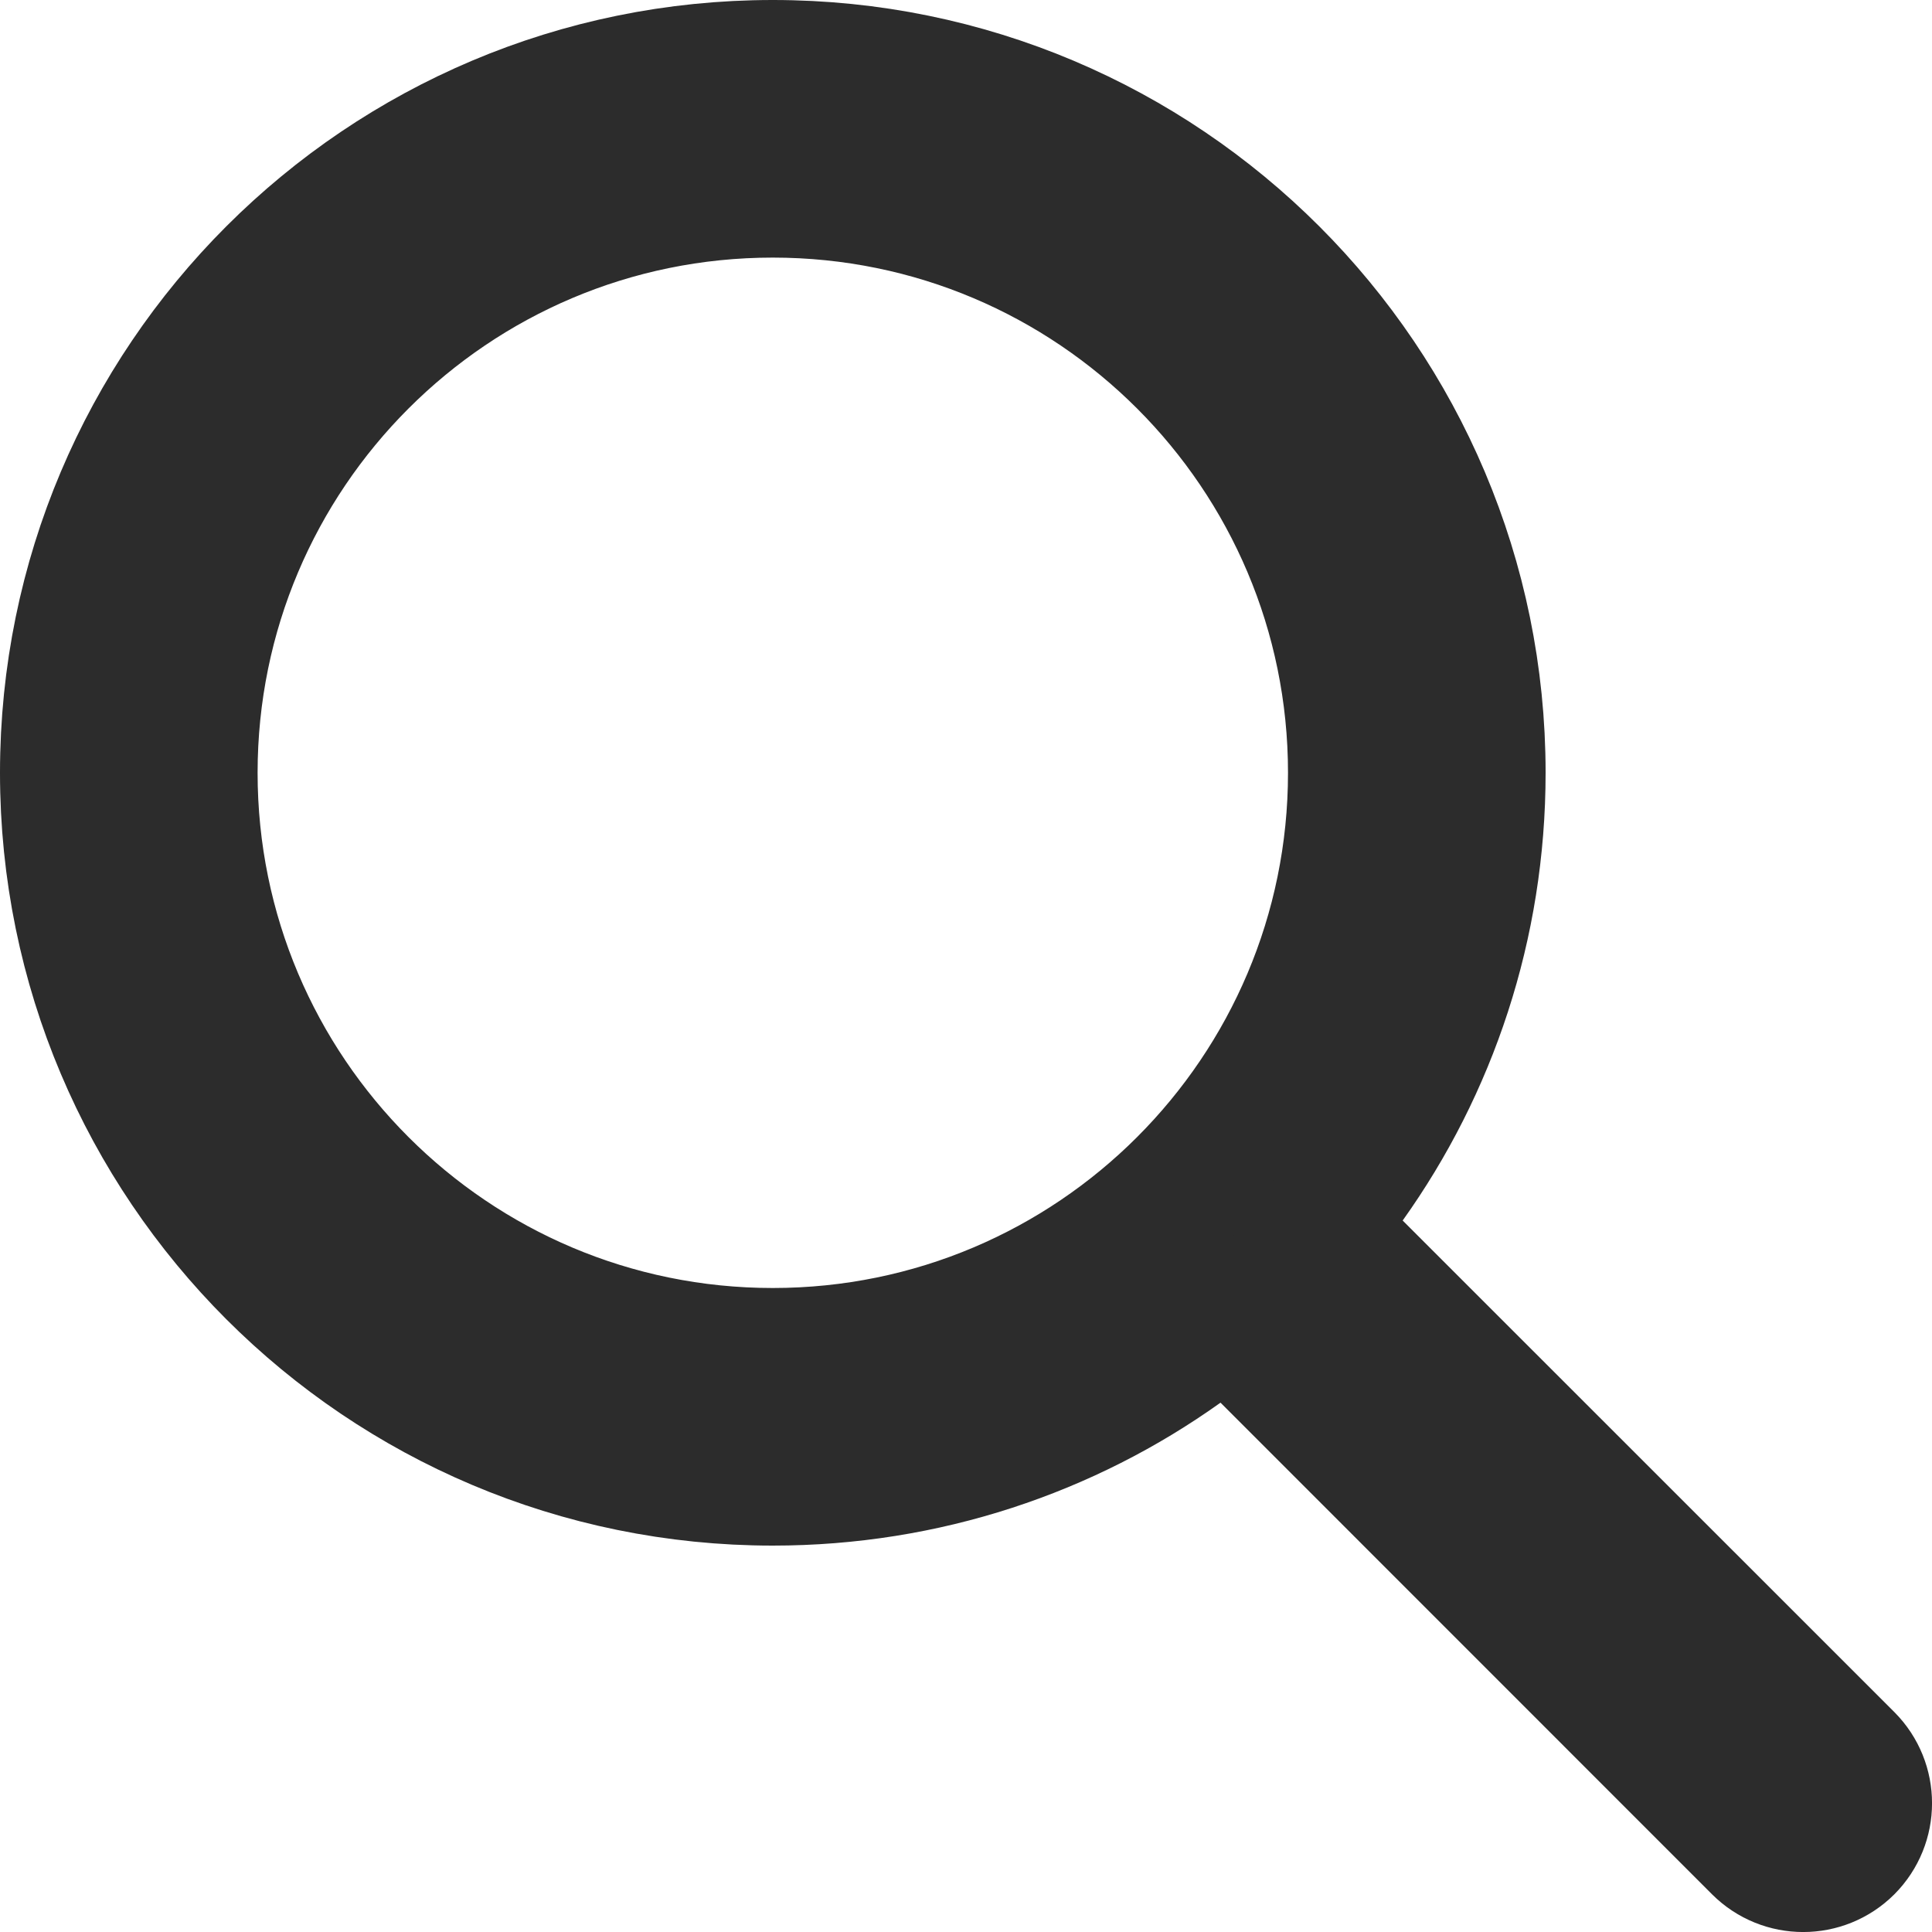
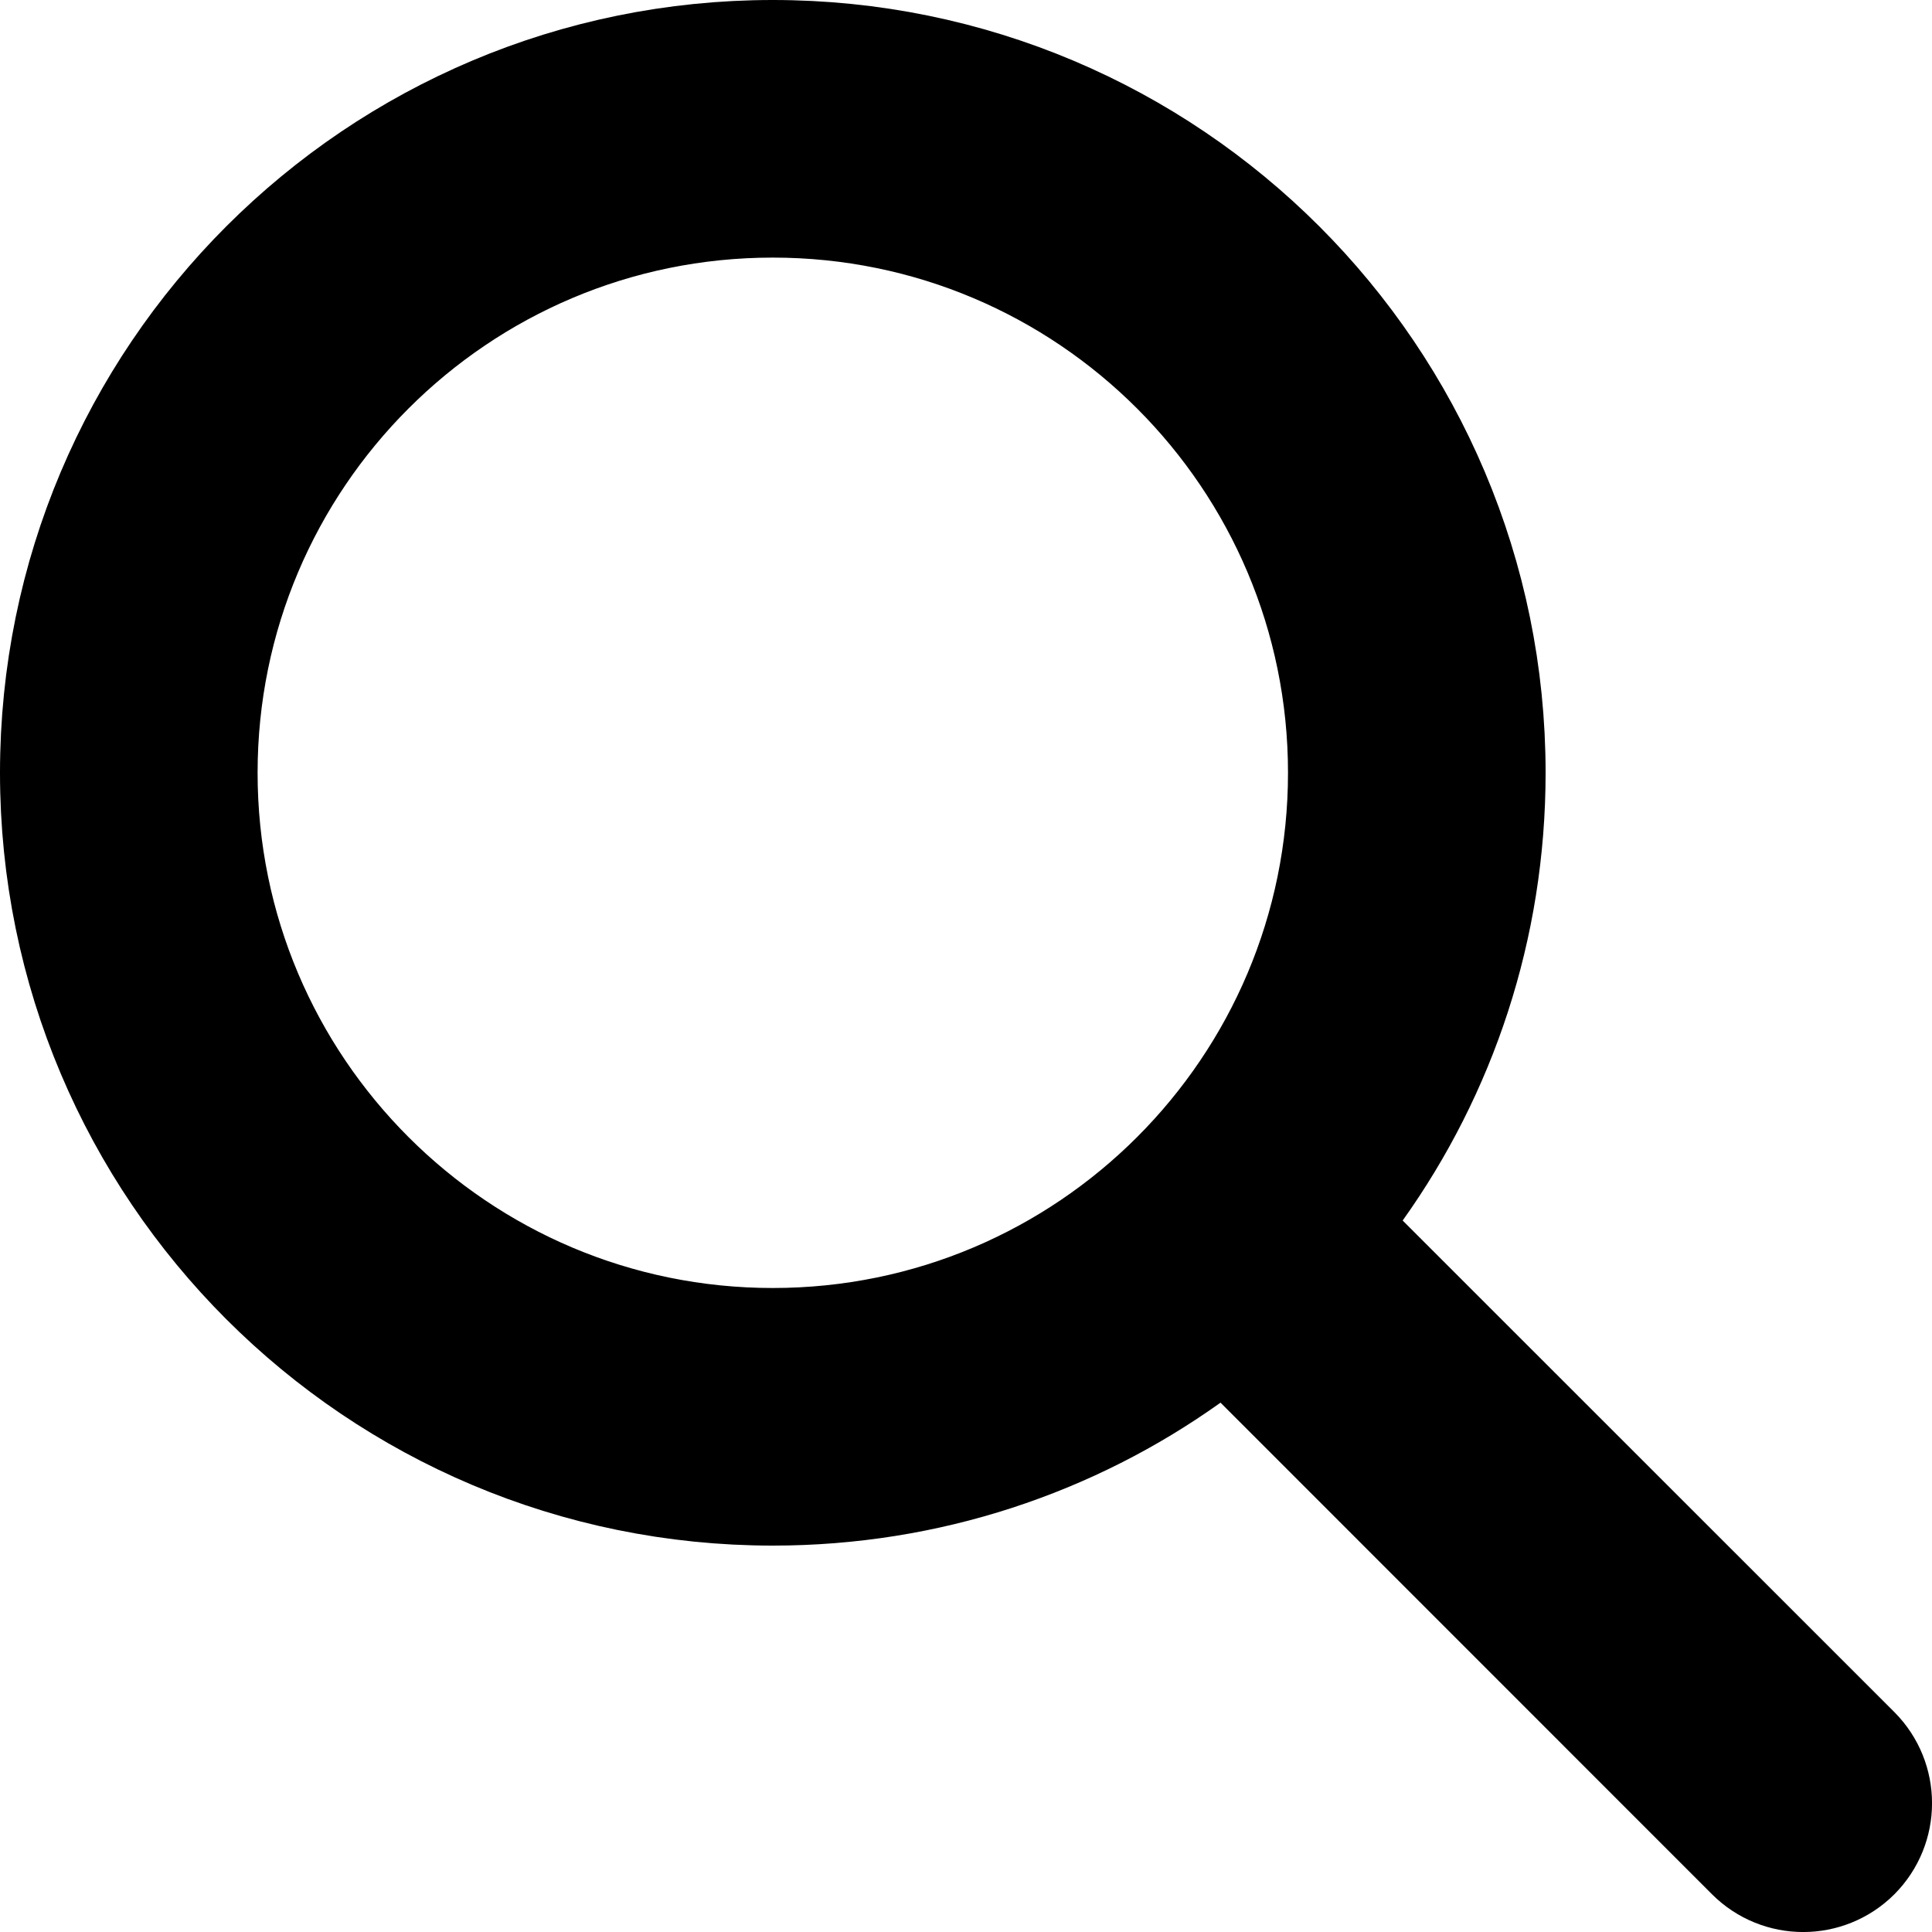
<svg xmlns="http://www.w3.org/2000/svg" width="15" height="15" viewBox="0 0 15 15" fill="none">
-   <path d="M10.483 9.186L10.238 9.531L10.537 9.83L14.354 13.646C14.549 13.842 14.549 14.158 14.354 14.354C14.158 14.549 13.842 14.549 13.646 14.354L9.83 10.537L9.531 10.238L9.186 10.483C8.288 11.124 7.188 11.5 6 11.5C2.962 11.5 0.5 9.038 0.5 6C0.5 2.962 2.962 0.5 6 0.5C9.038 0.5 11.5 2.962 11.5 6C11.5 7.188 11.124 8.288 10.483 9.186ZM6 1.5C3.515 1.5 1.5 3.515 1.5 6C1.5 8.485 3.515 10.5 6 10.5C8.485 10.5 10.5 8.485 10.5 6C10.5 3.515 8.485 1.5 6 1.5Z" fill="#2C2C2C" stroke="#2C2C2C" />
+   <path d="M10.483 9.186L10.238 9.531L10.537 9.83L14.354 13.646C14.549 13.842 14.549 14.158 14.354 14.354C14.158 14.549 13.842 14.549 13.646 14.354L9.83 10.537L9.531 10.238L9.186 10.483C8.288 11.124 7.188 11.5 6 11.5C2.962 11.5 0.5 9.038 0.5 6C0.5 2.962 2.962 0.5 6 0.5C9.038 0.5 11.5 2.962 11.5 6C11.5 7.188 11.124 8.288 10.483 9.186ZM6 1.5C3.515 1.5 1.5 3.515 1.5 6C1.5 8.485 3.515 10.5 6 10.5C8.485 10.5 10.5 8.485 10.5 6C10.5 3.515 8.485 1.5 6 1.5Z" fill="currentColor" stroke="currentColor" />
</svg>
